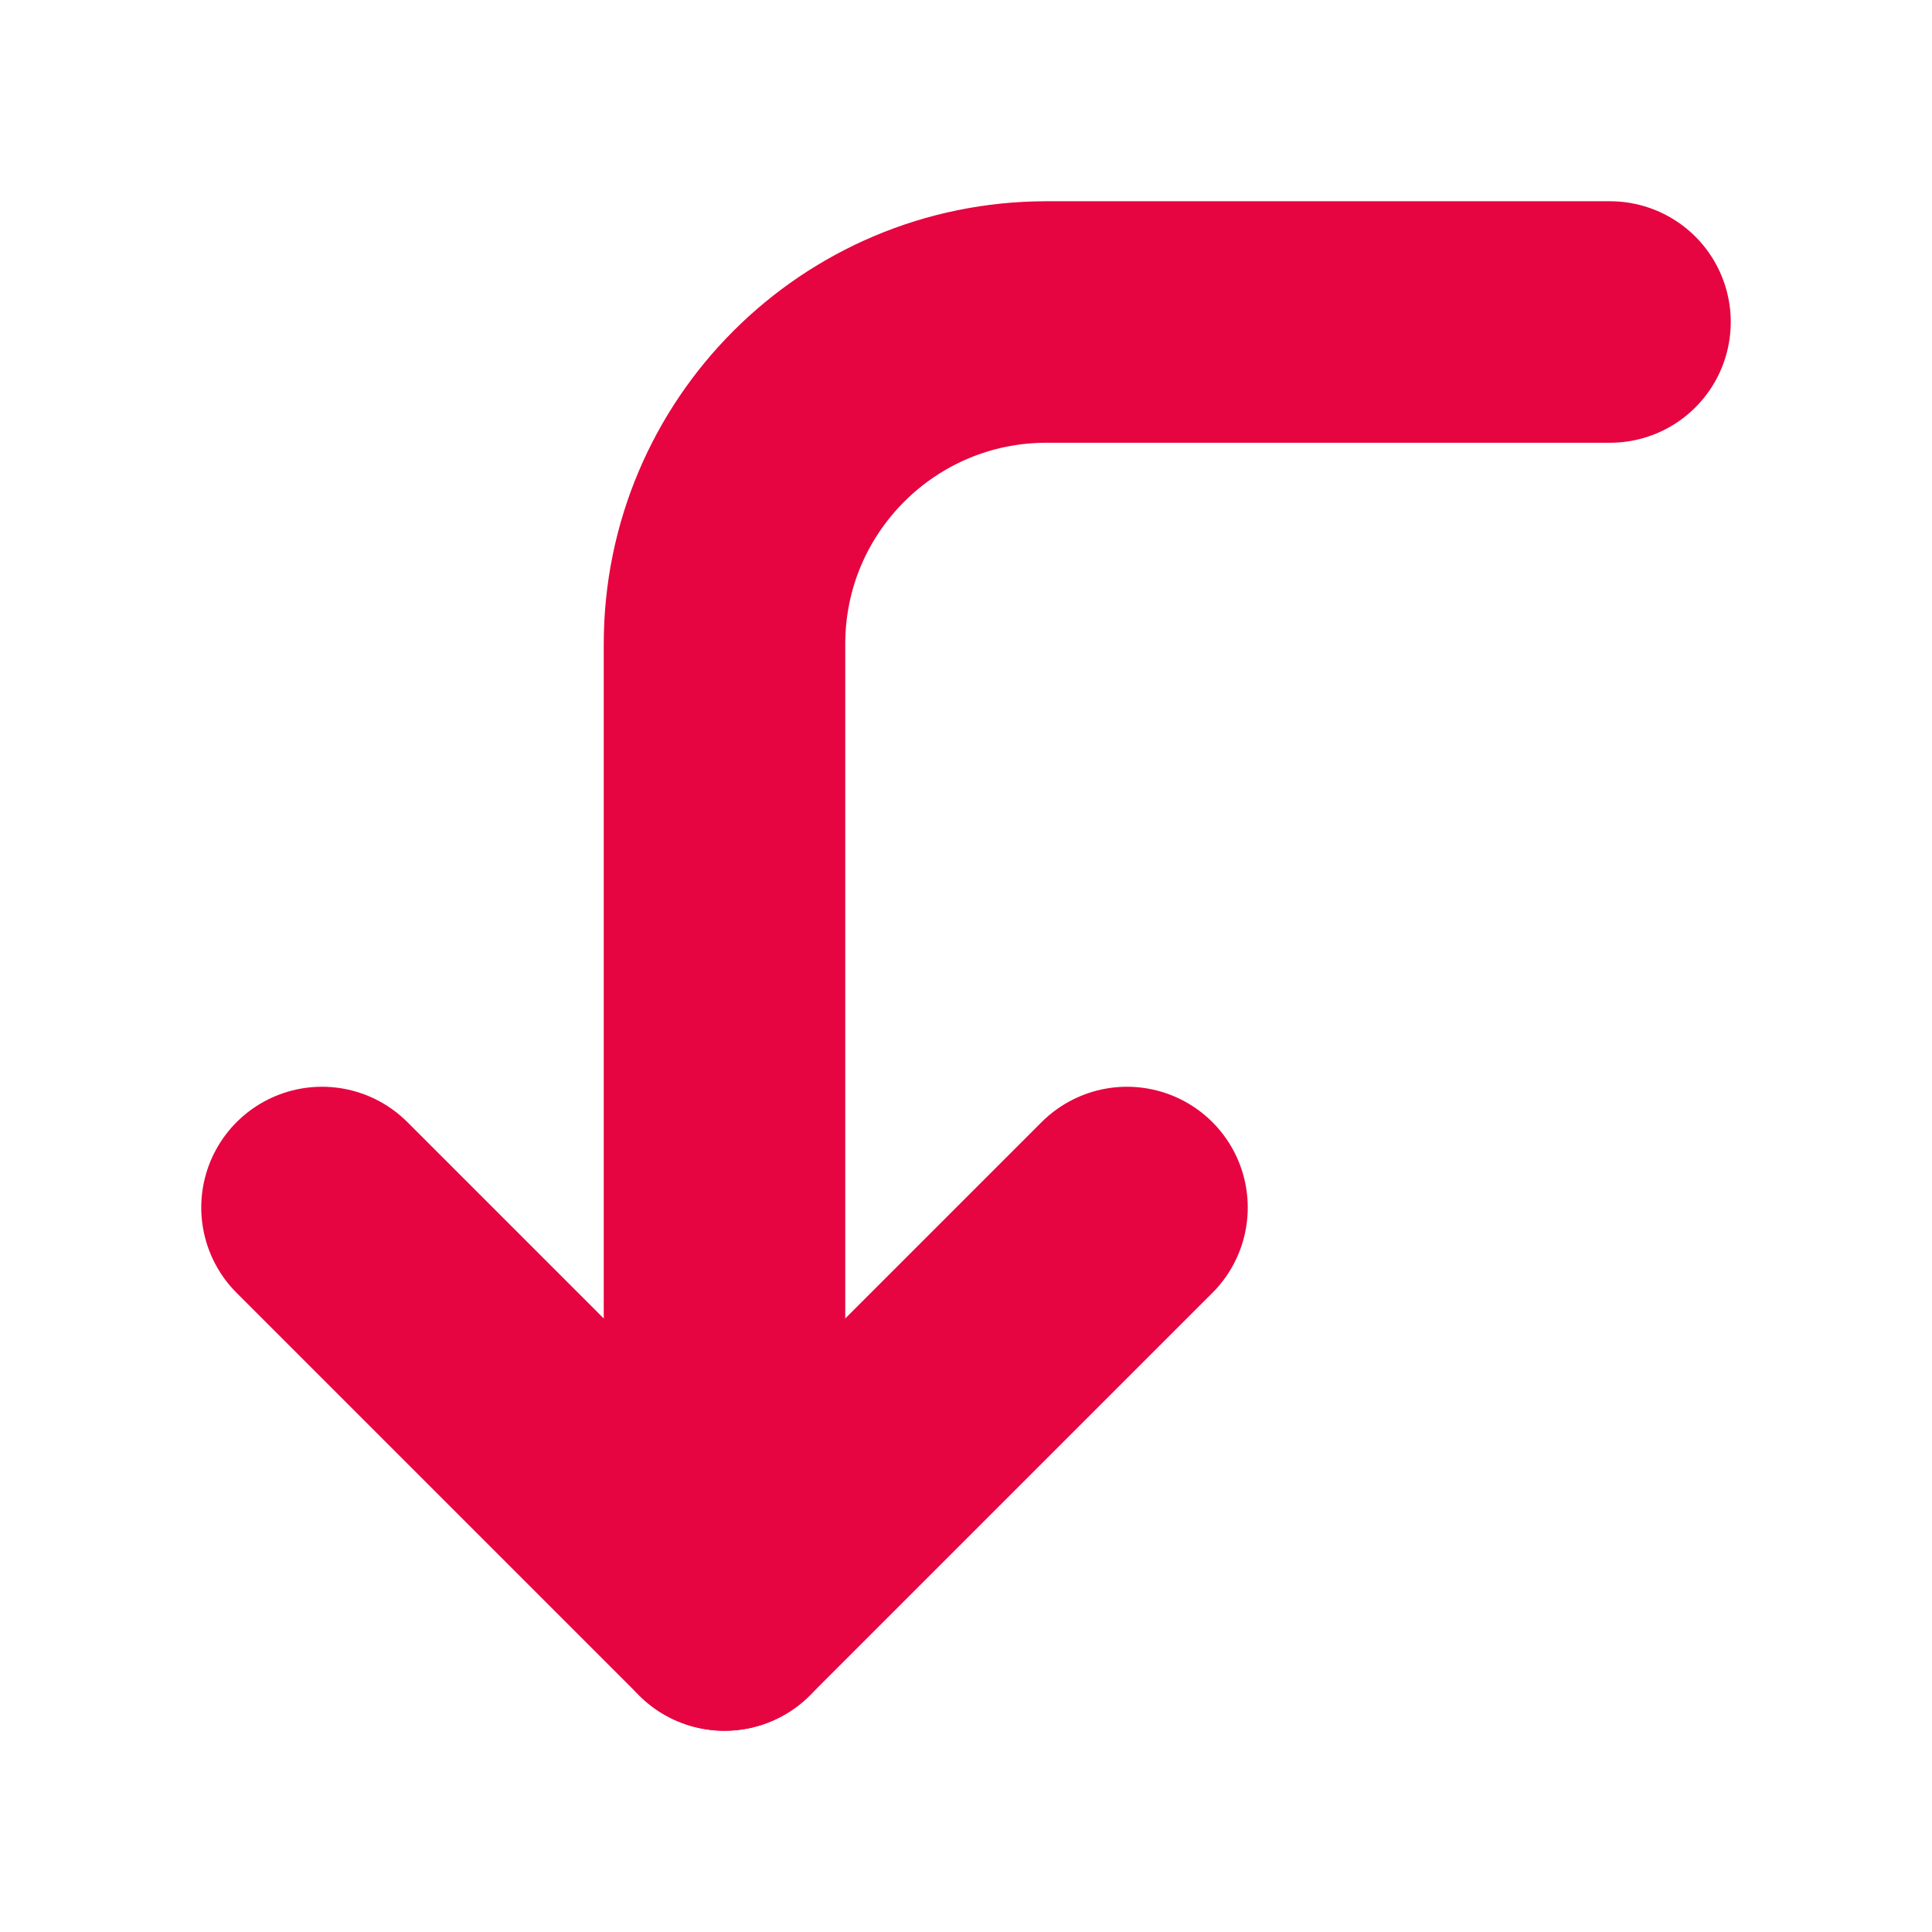
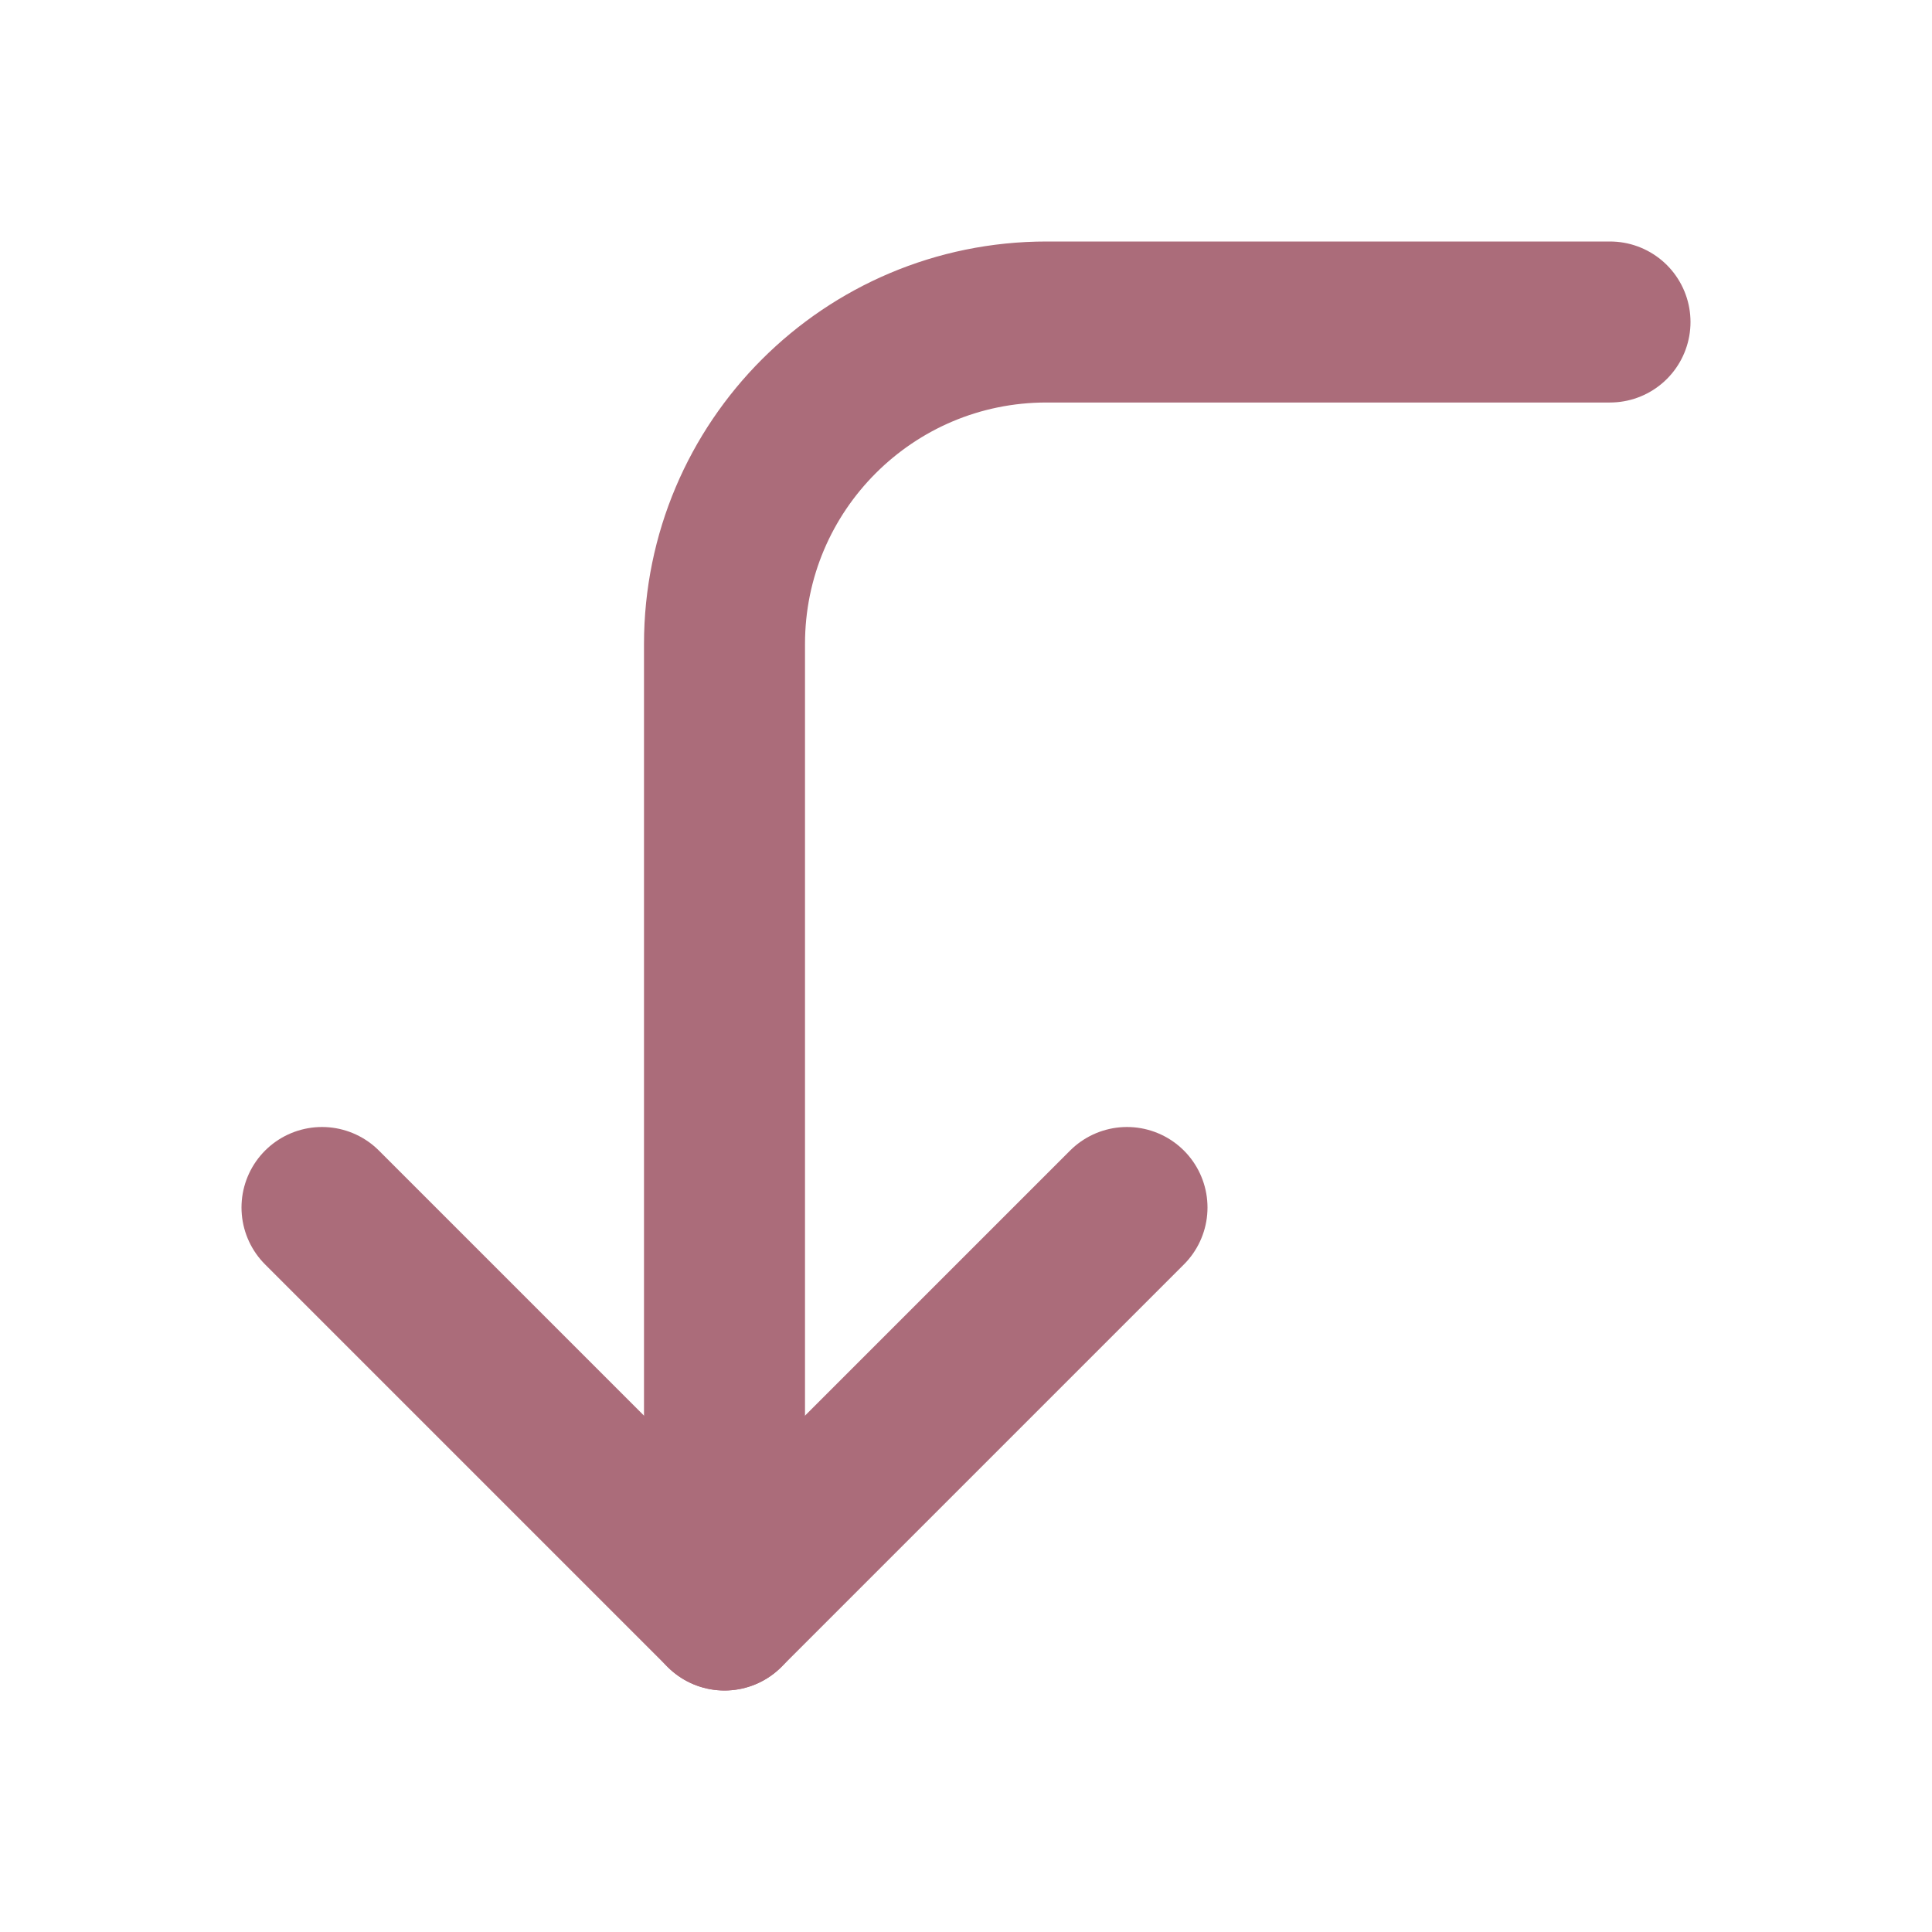
- <svg xmlns="http://www.w3.org/2000/svg" width="32" height="32" viewBox="0 0 24 24" fill="none" stroke="#e60540" stroke-width="3" stroke-linecap="round" stroke-linejoin="round" class="feather feather-corner-left-down">
+ <svg xmlns="http://www.w3.org/2000/svg" width="24" height="24" viewBox="0 0 24 24" fill="none" stroke="#ab6c7a" stroke-width="2" stroke-linecap="round" stroke-linejoin="round" class="feather feather-corner-left-down">
  <polyline points="14 15 9 20 4 15" />
  <path d="M20 4h-7a4 4 0 0 0-4 4v12" />
</svg>
